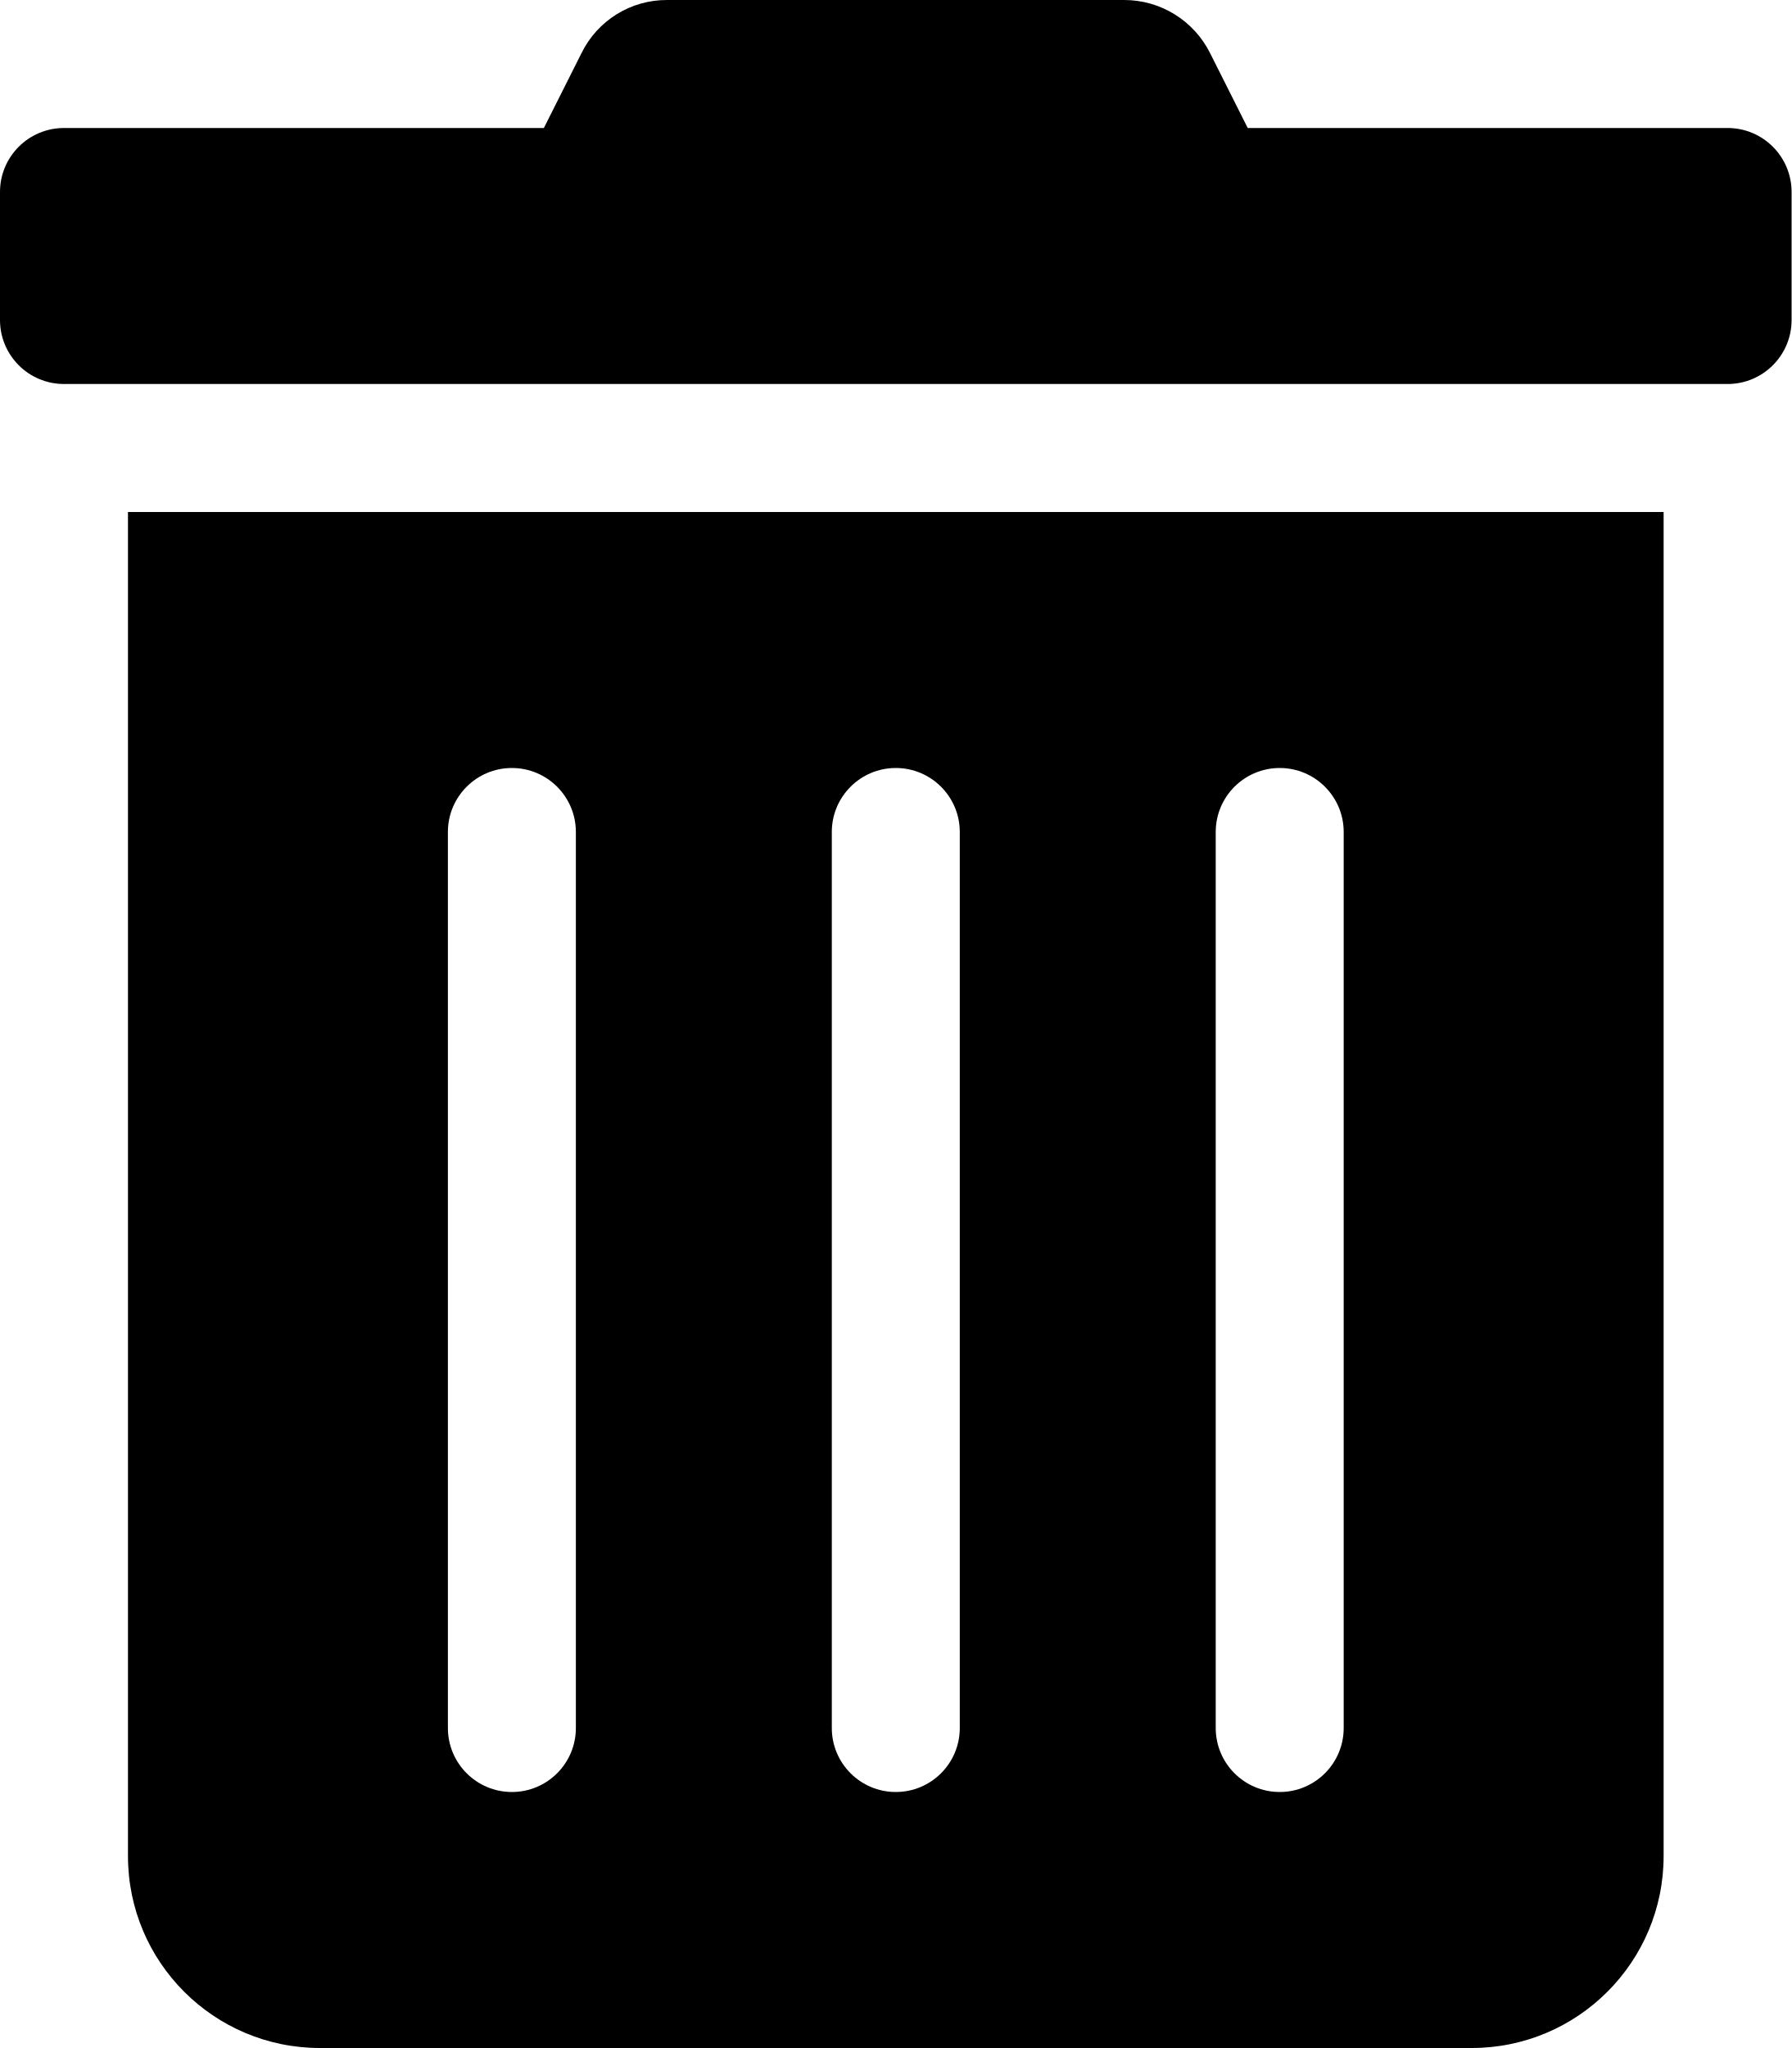
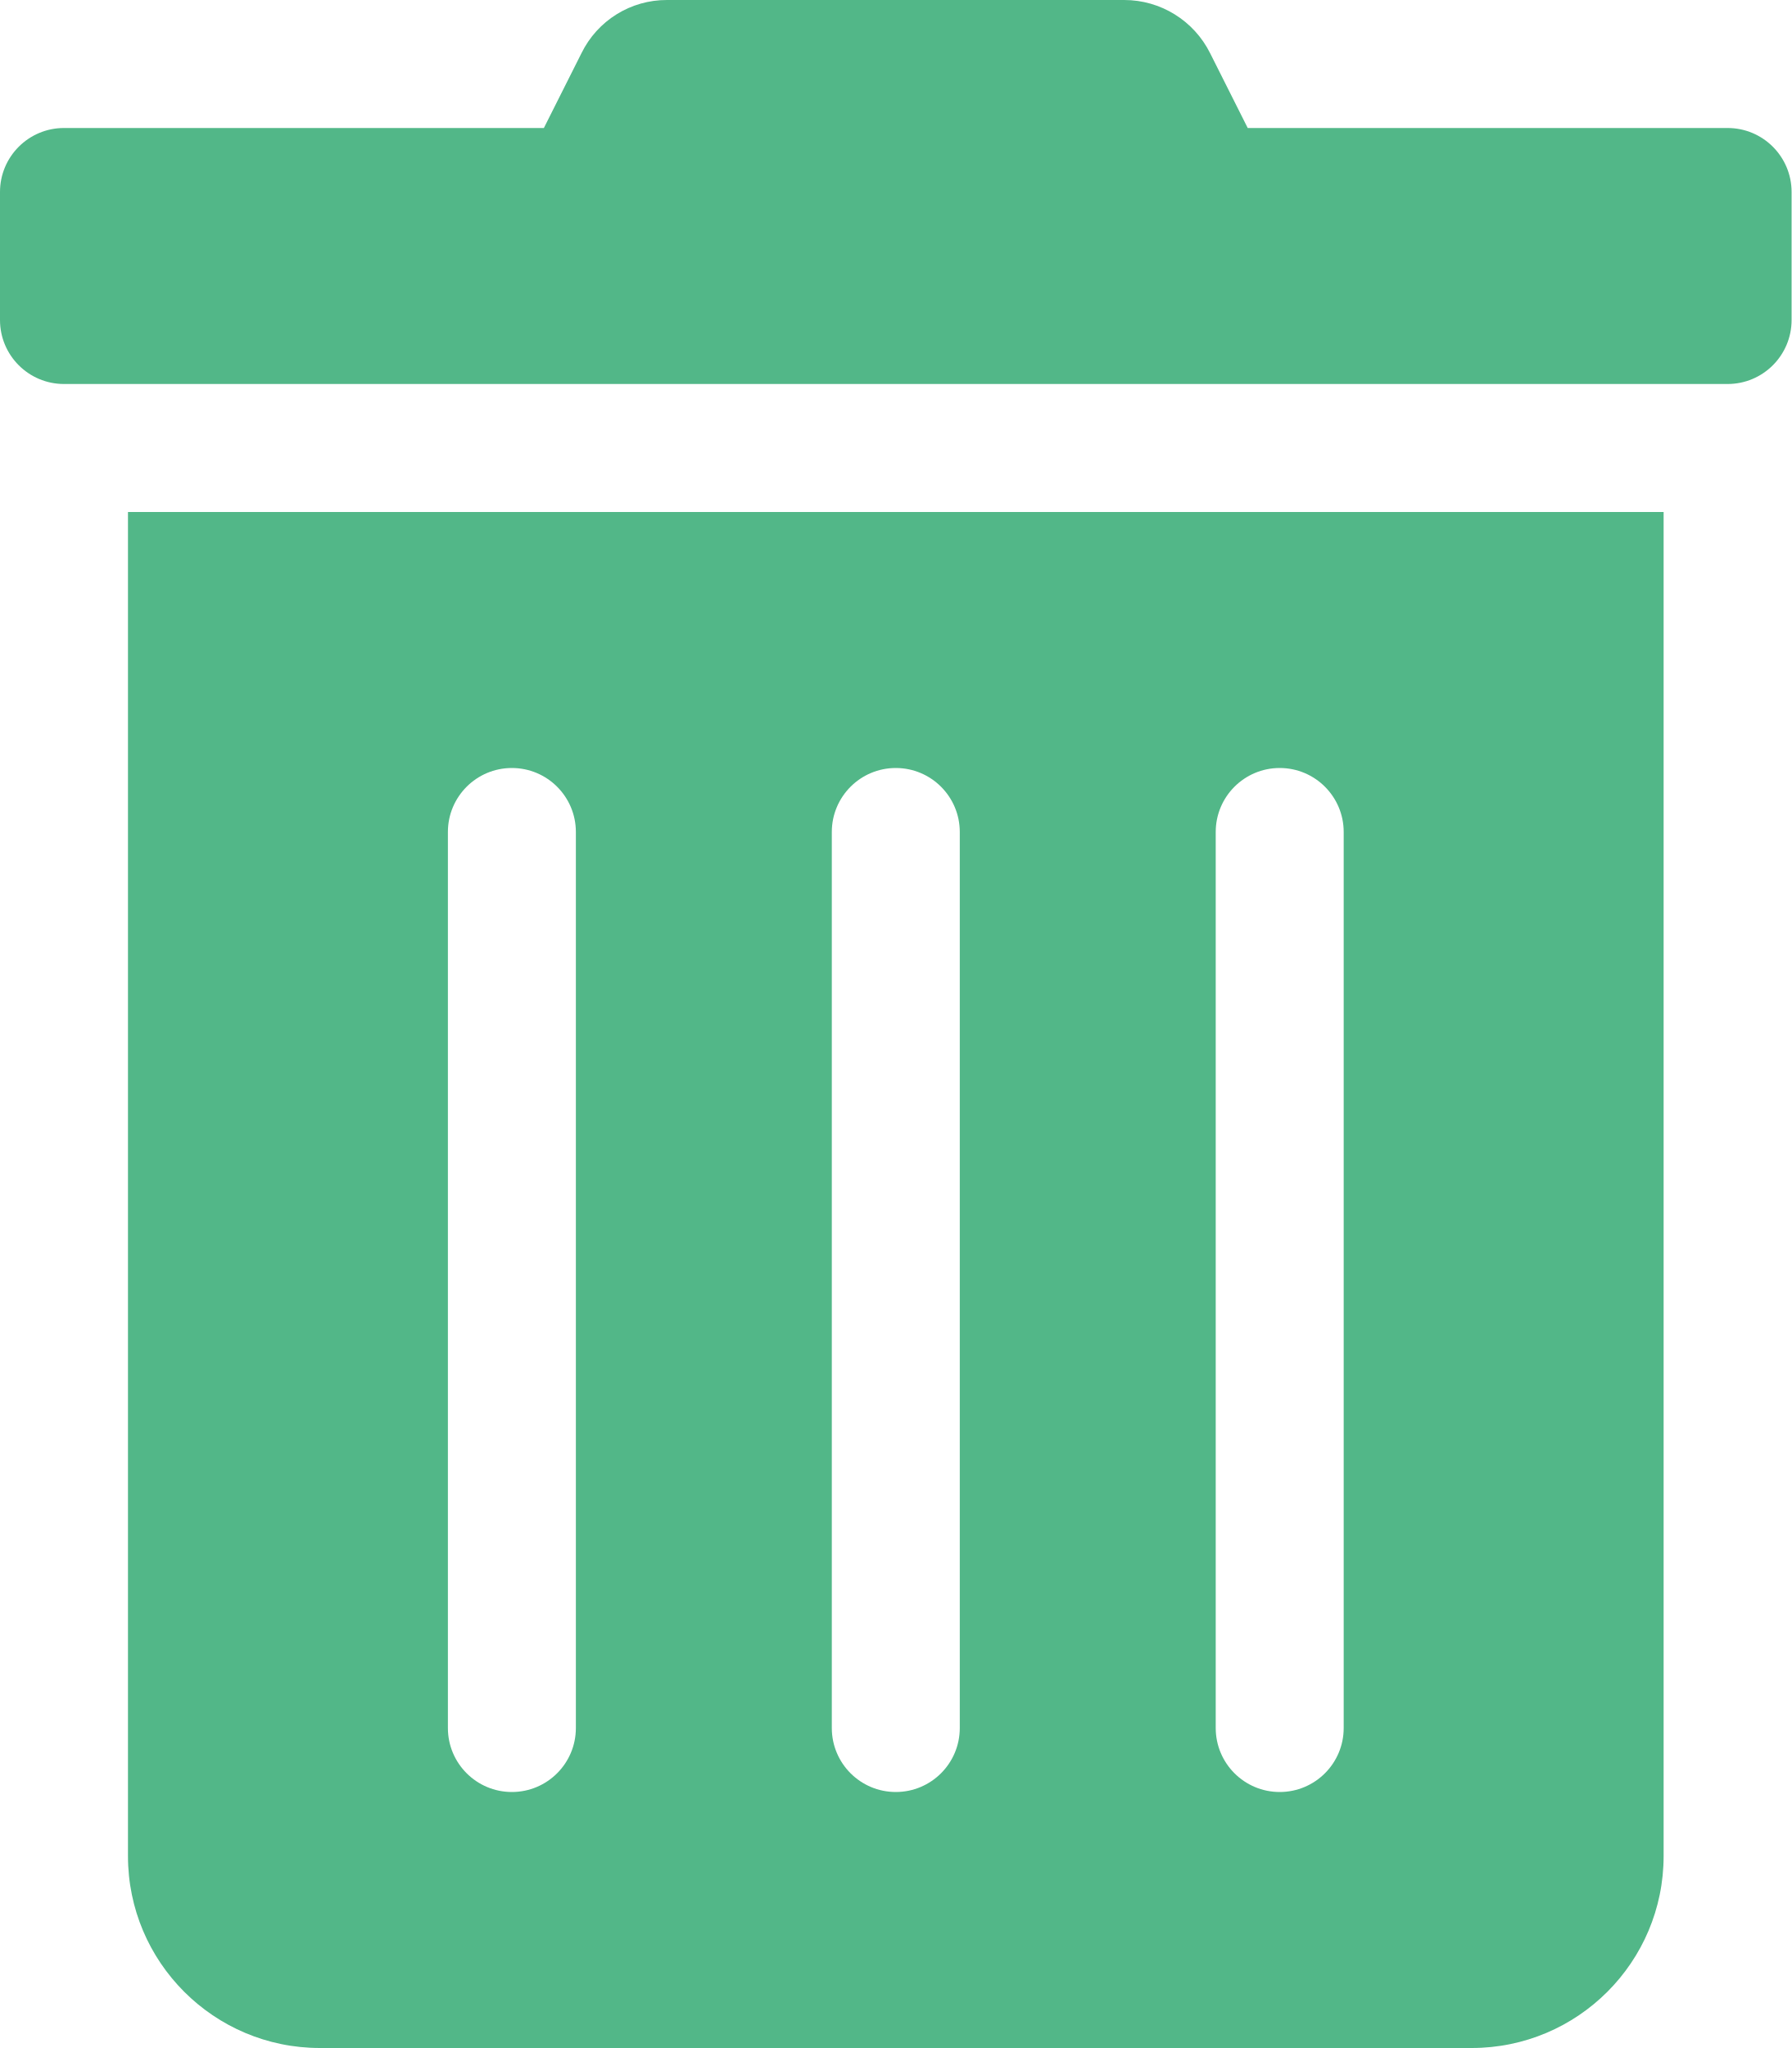
<svg xmlns="http://www.w3.org/2000/svg" aria-hidden="true" focusable="false" data-prefix="fas" data-icon="trash-alt" class="svg-inline--fa fa-trash-alt fa-w-14" role="img" viewBox="0 0 448 512">
-   <path fill="currentColor" d="M32 464a48 48 0 0 0 48 48h288a48 48 0 0 0 48-48V128H32zm272-256a16 16 0 0 1 32 0v224a16 16 0 0 1-32 0zm-96 0a16 16 0 0 1 32 0v224a16 16 0 0 1-32 0zm-96 0a16 16 0 0 1 32 0v224a16 16 0 0 1-32 0zM432 32H312l-9.4-18.7A24 24 0 0 0 281.1 0H166.8a23.72 23.72 0 0 0-21.4 13.3L136 32H16A16 16 0 0 0 0 48v32a16 16 0 0 0 16 16h416a16 16 0 0 0 16-16V48a16 16 0 0 0-16-16z" />
+   <path fill="#52b788" d="M32 464a48 48 0 0 0 48 48h288a48 48 0 0 0 48-48V128H32zm272-256a16 16 0 0 1 32 0v224a16 16 0 0 1-32 0zm-96 0a16 16 0 0 1 32 0v224a16 16 0 0 1-32 0zm-96 0a16 16 0 0 1 32 0v224a16 16 0 0 1-32 0zM432 32H312l-9.4-18.7A24 24 0 0 0 281.1 0H166.8a23.72 23.72 0 0 0-21.4 13.3L136 32H16A16 16 0 0 0 0 48v32a16 16 0 0 0 16 16h416a16 16 0 0 0 16-16V48a16 16 0 0 0-16-16z" />
</svg>
